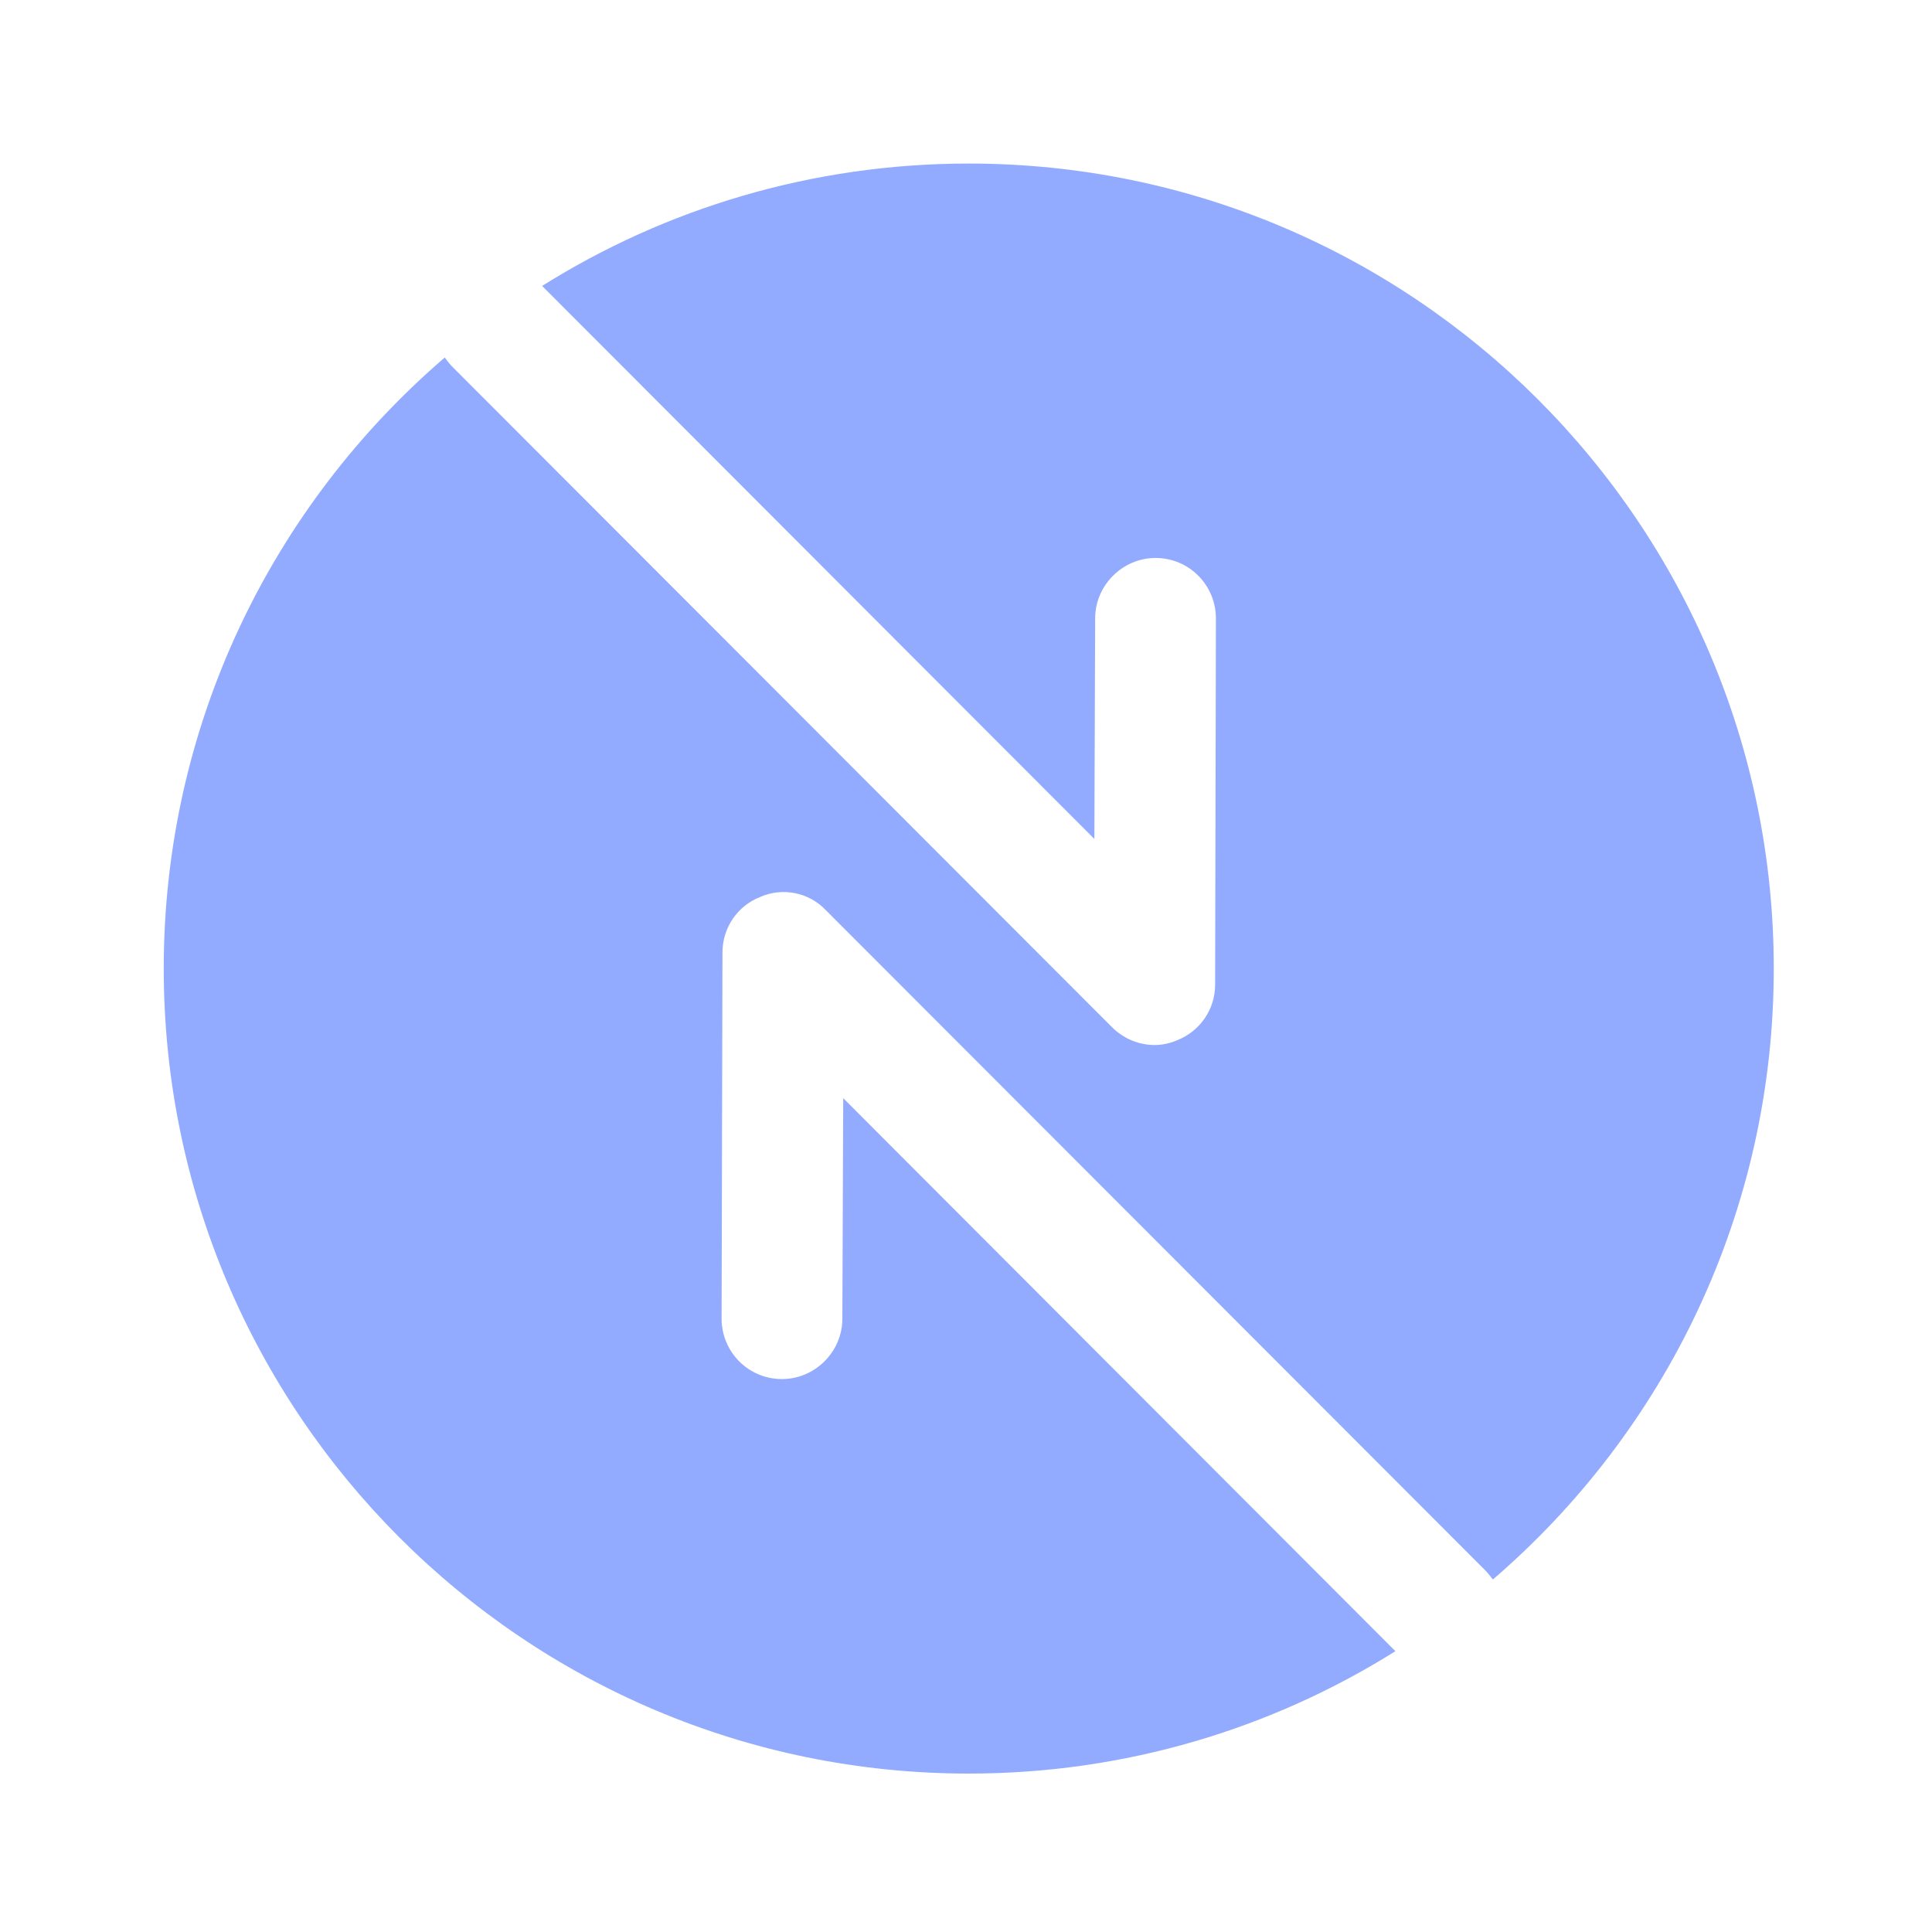
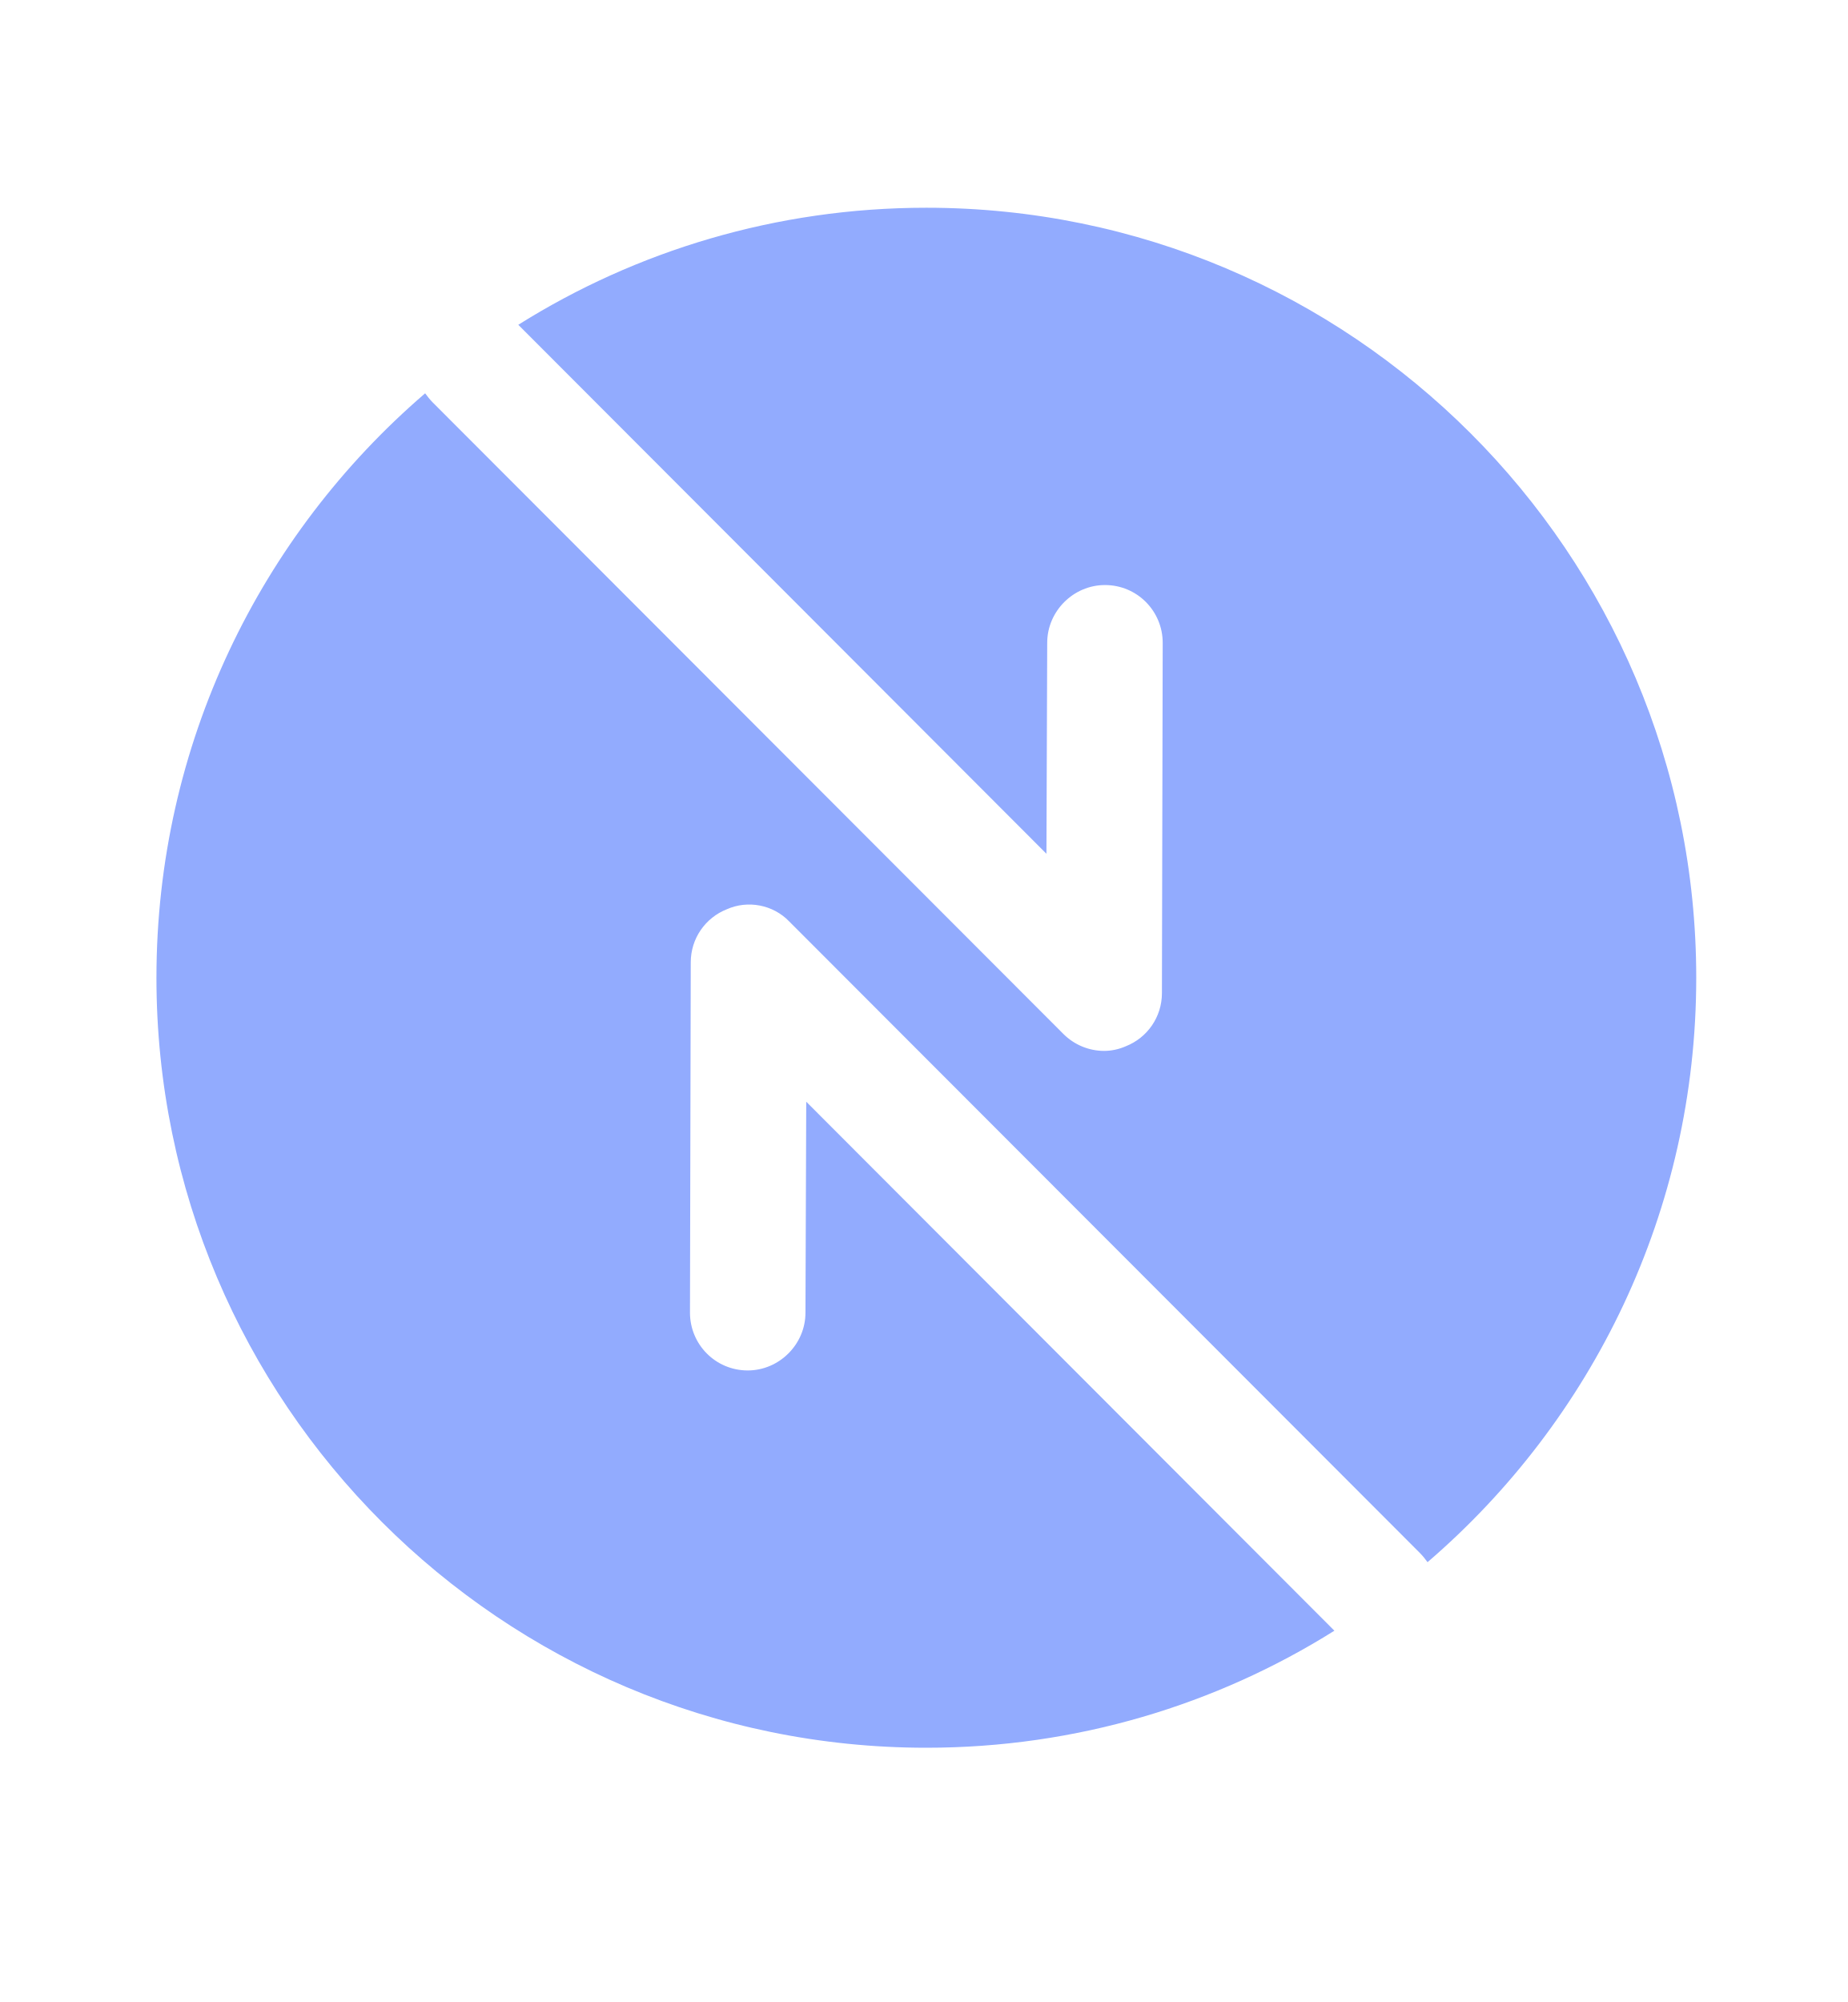
- <svg xmlns="http://www.w3.org/2000/svg" width="20" height="20" viewBox="0 0 20 20" fill="none">
-   <path d="M10.029 1.693C8.404 1.693 6.887 2.16 5.612 2.96L11.329 8.685L11.337 6.401C11.337 6.06 11.62 5.776 11.962 5.776C12.312 5.776 12.587 6.06 12.587 6.401L12.579 10.193C12.579 10.451 12.42 10.676 12.187 10.768C12.112 10.801 12.029 10.818 11.954 10.818C11.787 10.818 11.629 10.751 11.512 10.634L4.687 3.801C4.654 3.768 4.629 3.735 4.604 3.701C2.82 5.235 1.695 7.501 1.695 10.026C1.695 14.626 5.429 18.36 10.029 18.36C11.654 18.36 13.17 17.893 14.445 17.093L8.729 11.368L8.72 13.651C8.72 13.993 8.437 14.276 8.095 14.276C7.745 14.276 7.47 13.993 7.47 13.651L7.479 9.86C7.479 9.601 7.637 9.376 7.87 9.285C8.095 9.185 8.37 9.235 8.545 9.418L15.37 16.251C15.404 16.285 15.429 16.318 15.454 16.351C17.237 14.818 18.362 12.551 18.362 10.026C18.362 5.426 14.629 1.693 10.029 1.693Z" fill="#92ABFE" />
+ <svg xmlns="http://www.w3.org/2000/svg" width="12" height="13" viewBox="0 0 12 13" fill="none">
+   <path d="M6.016 1.349C5.041 1.349 4.131 1.629 3.366 2.109L6.796 5.544L6.801 4.174C6.801 3.969 6.971 3.799 7.176 3.799C7.386 3.799 7.551 3.969 7.551 4.174L7.546 6.449C7.546 6.604 7.451 6.739 7.311 6.794C7.266 6.814 7.216 6.824 7.171 6.824C7.071 6.824 6.976 6.784 6.906 6.714L2.811 2.614C2.791 2.594 2.776 2.574 2.761 2.554C1.691 3.474 1.016 4.834 1.016 6.349C1.016 9.109 3.256 11.349 6.016 11.349C6.991 11.349 7.901 11.069 8.666 10.589L5.236 7.154L5.231 8.524C5.231 8.729 5.061 8.899 4.856 8.899C4.646 8.899 4.481 8.729 4.481 8.524L4.486 6.249C4.486 6.094 4.581 5.959 4.721 5.904C4.856 5.844 5.021 5.874 5.126 5.984L9.221 10.084C9.241 10.104 9.256 10.124 9.271 10.144C10.341 9.224 11.016 7.864 11.016 6.349C11.016 3.589 8.776 1.349 6.016 1.349Z" fill="#92ABFE" />
</svg>
